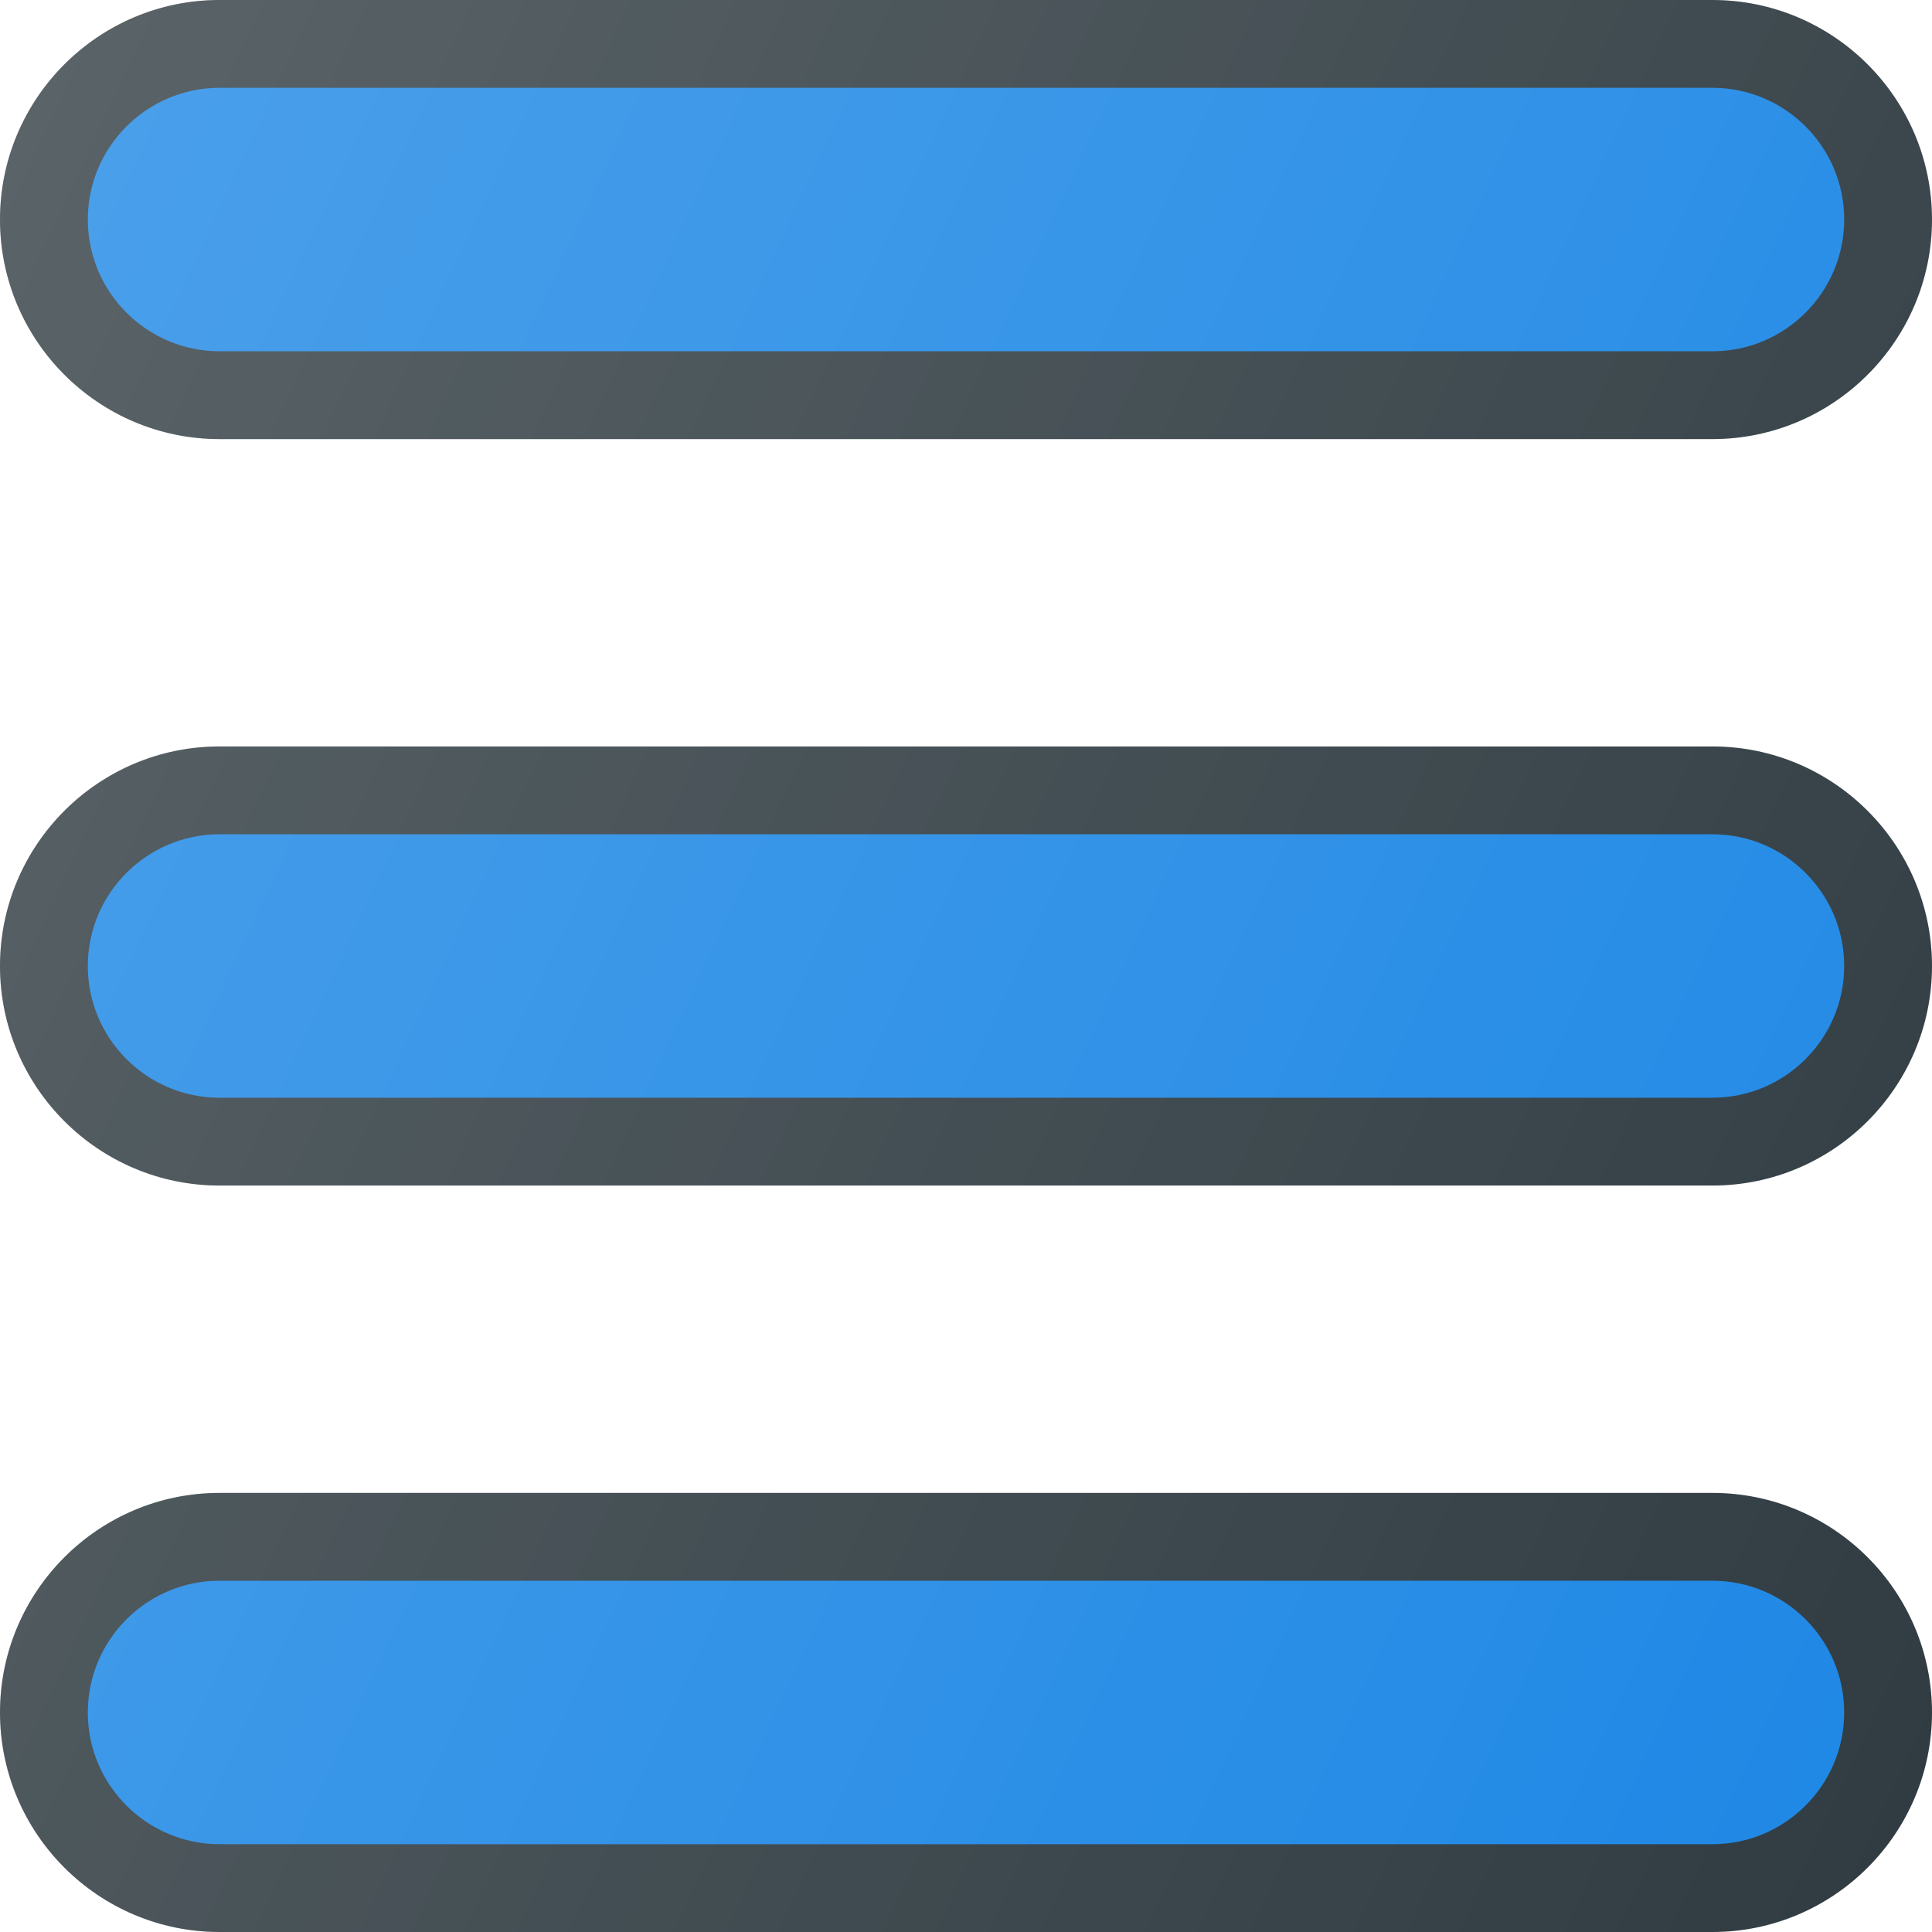
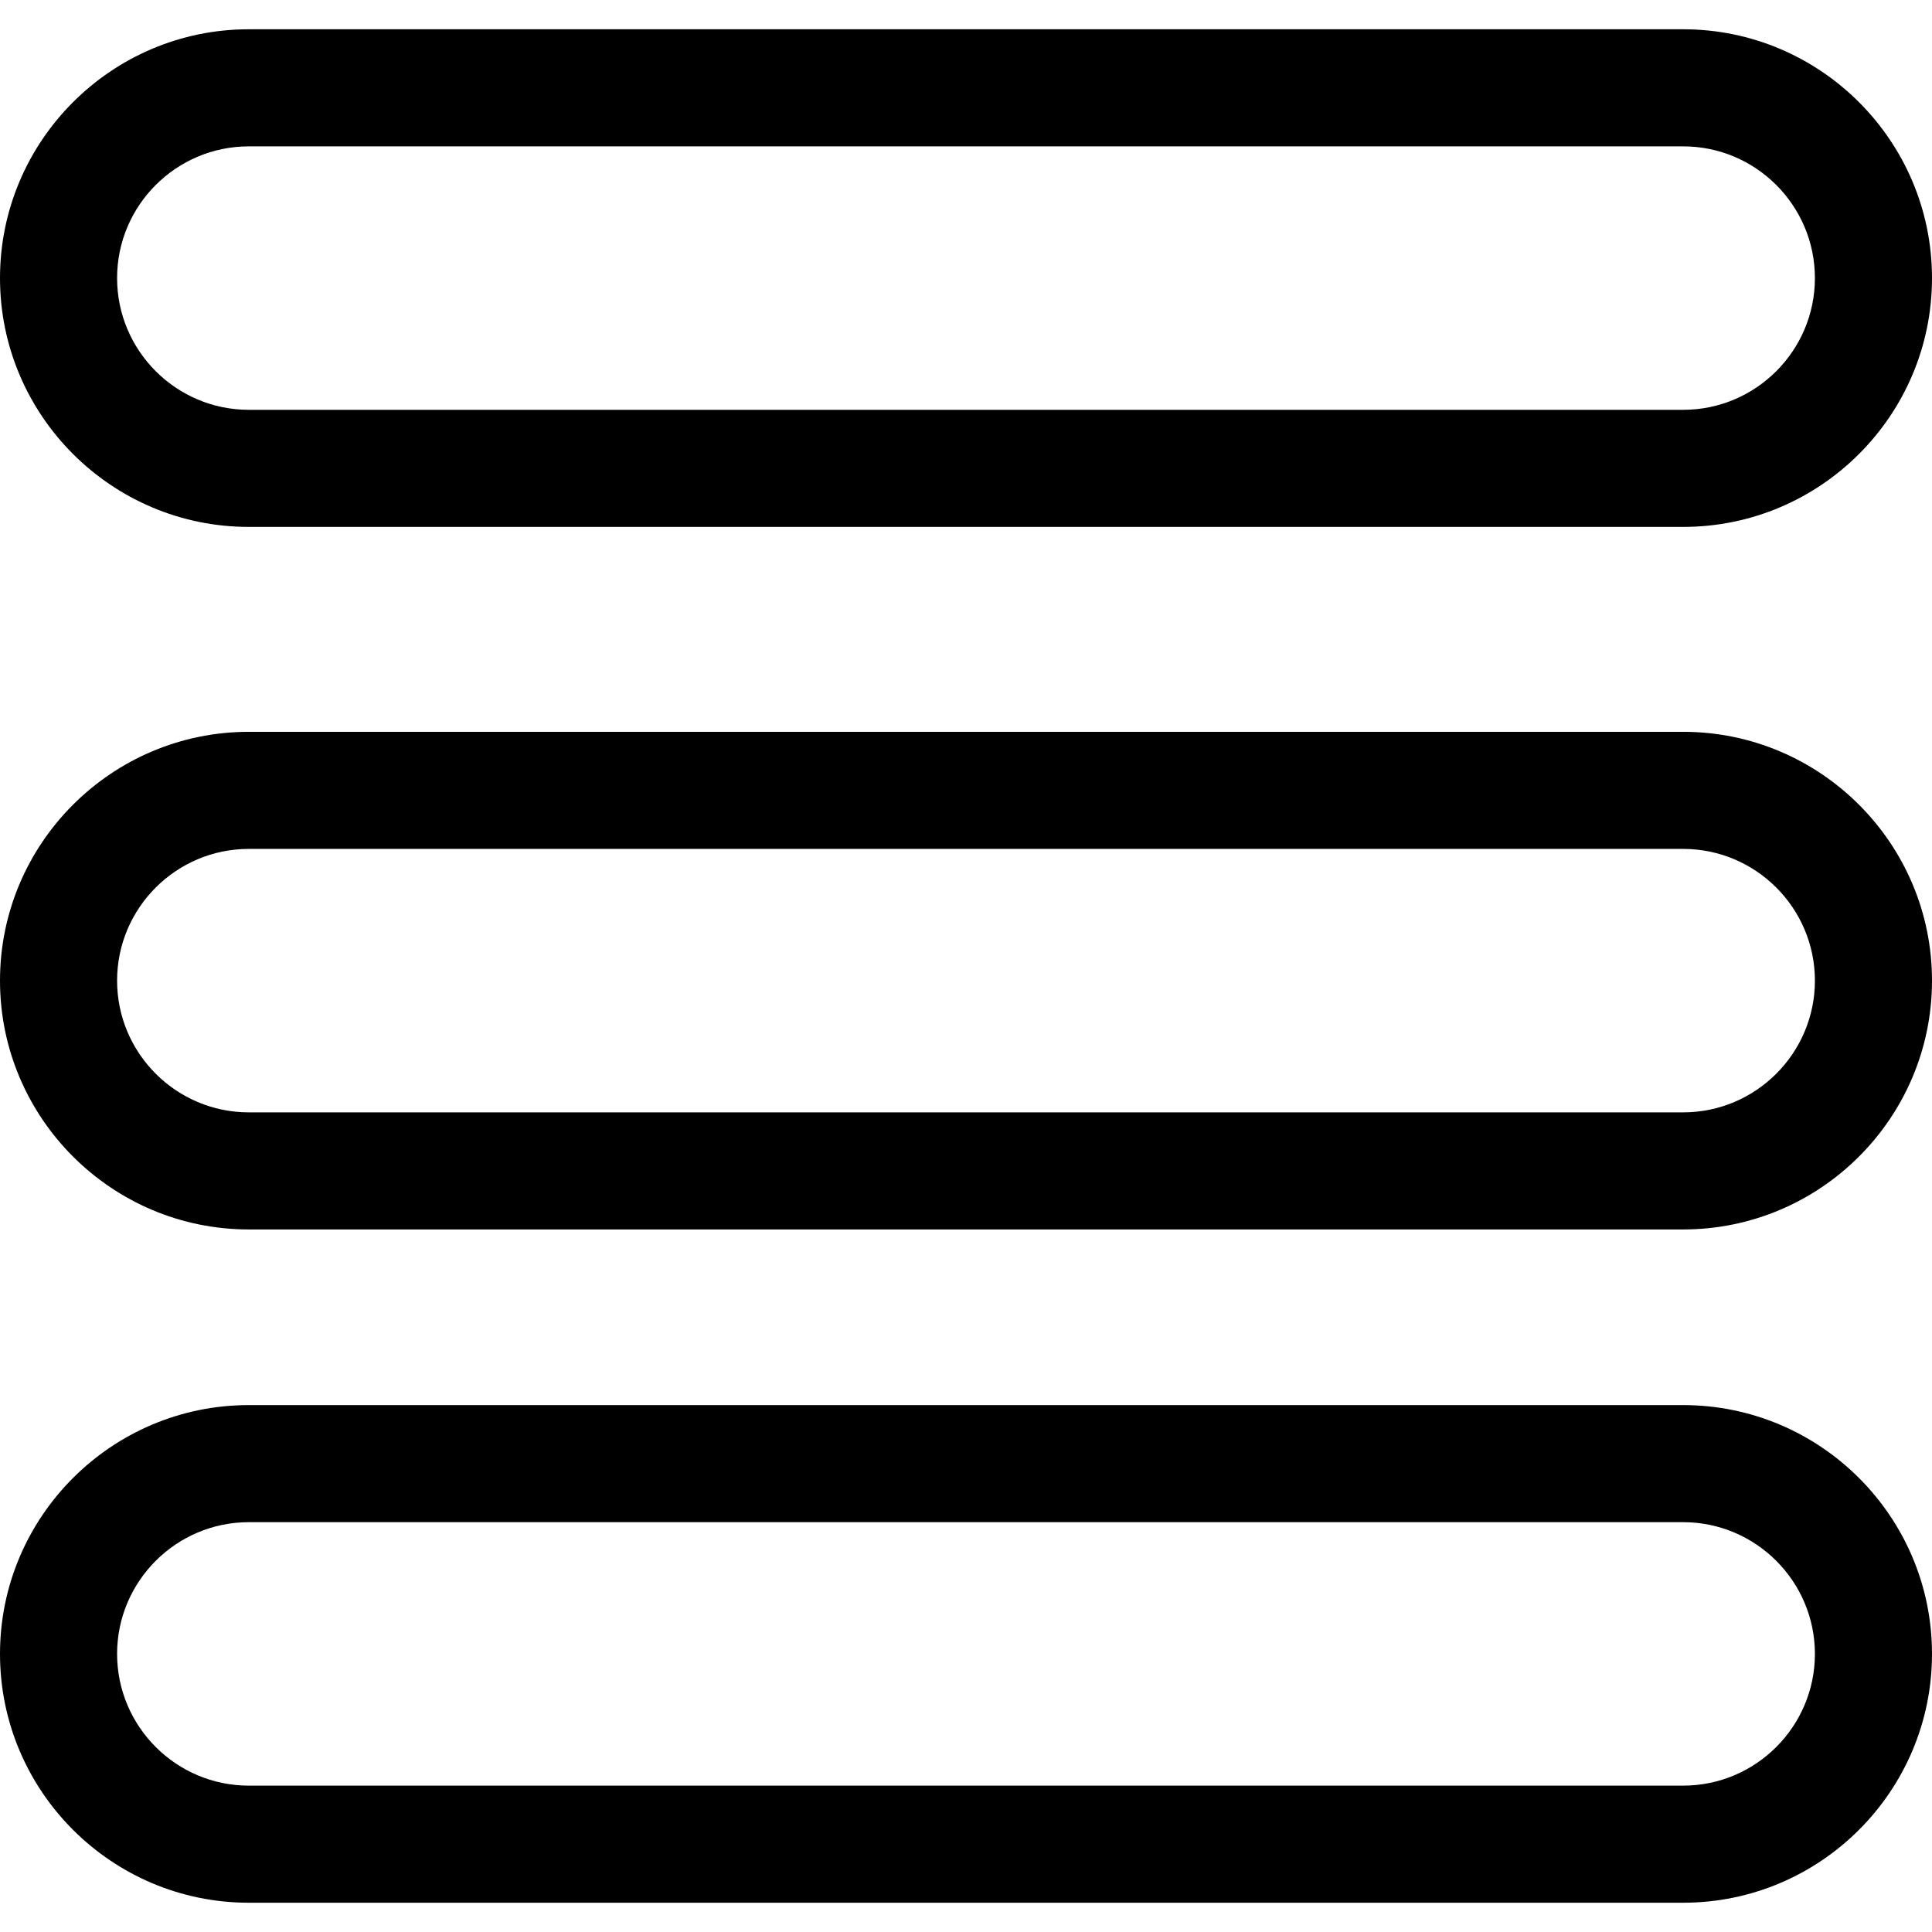
- <svg xmlns="http://www.w3.org/2000/svg" version="1.1" id="Capa_1" x="0px" y="0px" viewBox="0 0 469.333 469.333" style="enable-background:new 0 0 469.333 469.333;" xml:space="preserve">
-   <path style="fill:#303C42;" d="M53.333,106.667H416c29.417,0,53.333-23.927,53.333-53.333S445.417,0,416,0H53.333  C23.917,0,0,23.927,0,53.333S23.917,106.667,53.333,106.667z" />
-   <path style="fill:#1E88E5;" d="M53.333,21.333H416c17.646,0,32,14.354,32,32s-14.354,32-32,32H53.333c-17.646,0-32-14.354-32-32  S35.688,21.333,53.333,21.333z" />
-   <path style="fill:#303C42;" d="M53.333,288H416c29.417,0,53.333-23.927,53.333-53.333S445.417,181.333,416,181.333H53.333  C23.917,181.333,0,205.26,0,234.667S23.917,288,53.333,288z" />
-   <path style="fill:#1E88E5;" d="M53.333,202.667H416c17.646,0,32,14.354,32,32s-14.354,32-32,32H53.333c-17.646,0-32-14.354-32-32  S35.688,202.667,53.333,202.667z" />
-   <path style="fill:#303C42;" d="M53.333,469.333H416c29.417,0,53.333-23.927,53.333-53.333S445.417,362.667,416,362.667H53.333  C23.917,362.667,0,386.594,0,416S23.917,469.333,53.333,469.333z" />
-   <path style="fill:#1E88E5;" d="M53.333,384H416c17.646,0,32,14.354,32,32c0,17.646-14.354,32-32,32H53.333  c-17.646,0-32-14.354-32-32C21.333,398.354,35.688,384,53.333,384z" />
-   <linearGradient id="SVGID_1_" gradientUnits="userSpaceOnUse" x1="-68.54" y1="618.981" x2="-43.533" y2="607.321" gradientTransform="matrix(21.3333 0 0 -21.3333 1430.111 13315.223)">
-     <stop offset="0" style="stop-color:#FFFFFF;stop-opacity:0.2" />
-     <stop offset="1" style="stop-color:#FFFFFF;stop-opacity:0" />
-   </linearGradient>
-   <path style="fill:url(#SVGID_1_);" d="M53.333,106.667H416c29.417,0,53.333-23.927,53.333-53.333S445.417,0,416,0H53.333  C23.917,0,0,23.927,0,53.333S23.917,106.667,53.333,106.667z M416,181.333H53.333C23.917,181.333,0,205.26,0,234.667  S23.917,288,53.333,288H416c29.417,0,53.333-23.927,53.333-53.333S445.417,181.333,416,181.333z M416,362.667H53.333  C23.917,362.667,0,386.594,0,416s23.917,53.333,53.333,53.333H416c29.417,0,53.333-23.927,53.333-53.333  S445.417,362.667,416,362.667z" />
+ <svg xmlns="http://www.w3.org/2000/svg" version="1.1" id="Capa_1" x="0px" y="0px" width="66px" height="66px" viewBox="0 0 66 66" style="enable-background:new 0 0 66 66;" xml:space="preserve">
+   <g>
+     <g>
+       <g>
+         <path d="M57.5,18h-49C3.813,18,0,14.187,0,9.5S3.813,1,8.5,1h49C62.188,1,66,4.813,66,9.5S62.188,18,57.5,18z M8.5,5     C6.019,5,4,7.019,4,9.5S6.019,14,8.5,14h49c2.48,0,4.5-2.019,4.5-4.5S59.98,5,57.5,5H8.5z" />
+       </g>
+       <g>
+         <path d="M57.5,65h-49C3.813,65,0,61.188,0,56.5S3.813,48,8.5,48h49c4.688,0,8.5,3.812,8.5,8.5S62.188,65,57.5,65z M8.5,52     C6.019,52,4,54.02,4,56.5S6.019,61,8.5,61h49c2.48,0,4.5-2.02,4.5-4.5S59.98,52,57.5,52H8.5z" />
+       </g>
+       <g>
+         <path d="M57.5,42h-49C3.813,42,0,38.188,0,33.5C0,28.813,3.813,25,8.5,25h49c4.688,0,8.5,3.813,8.5,8.5     C66,38.188,62.188,42,57.5,42z M8.5,29C6.019,29,4,31.019,4,33.5C4,35.98,6.019,38,8.5,38h49c2.48,0,4.5-2.02,4.5-4.5     c0-2.481-2.02-4.5-4.5-4.5H8.5z" />
+       </g>
+     </g>
+   </g>
  <g>
</g>
  <g>
</g>
  <g>
</g>
  <g>
</g>
  <g>
</g>
  <g>
</g>
  <g>
</g>
  <g>
</g>
  <g>
</g>
  <g>
</g>
  <g>
</g>
  <g>
</g>
  <g>
</g>
  <g>
</g>
  <g>
</g>
</svg>
